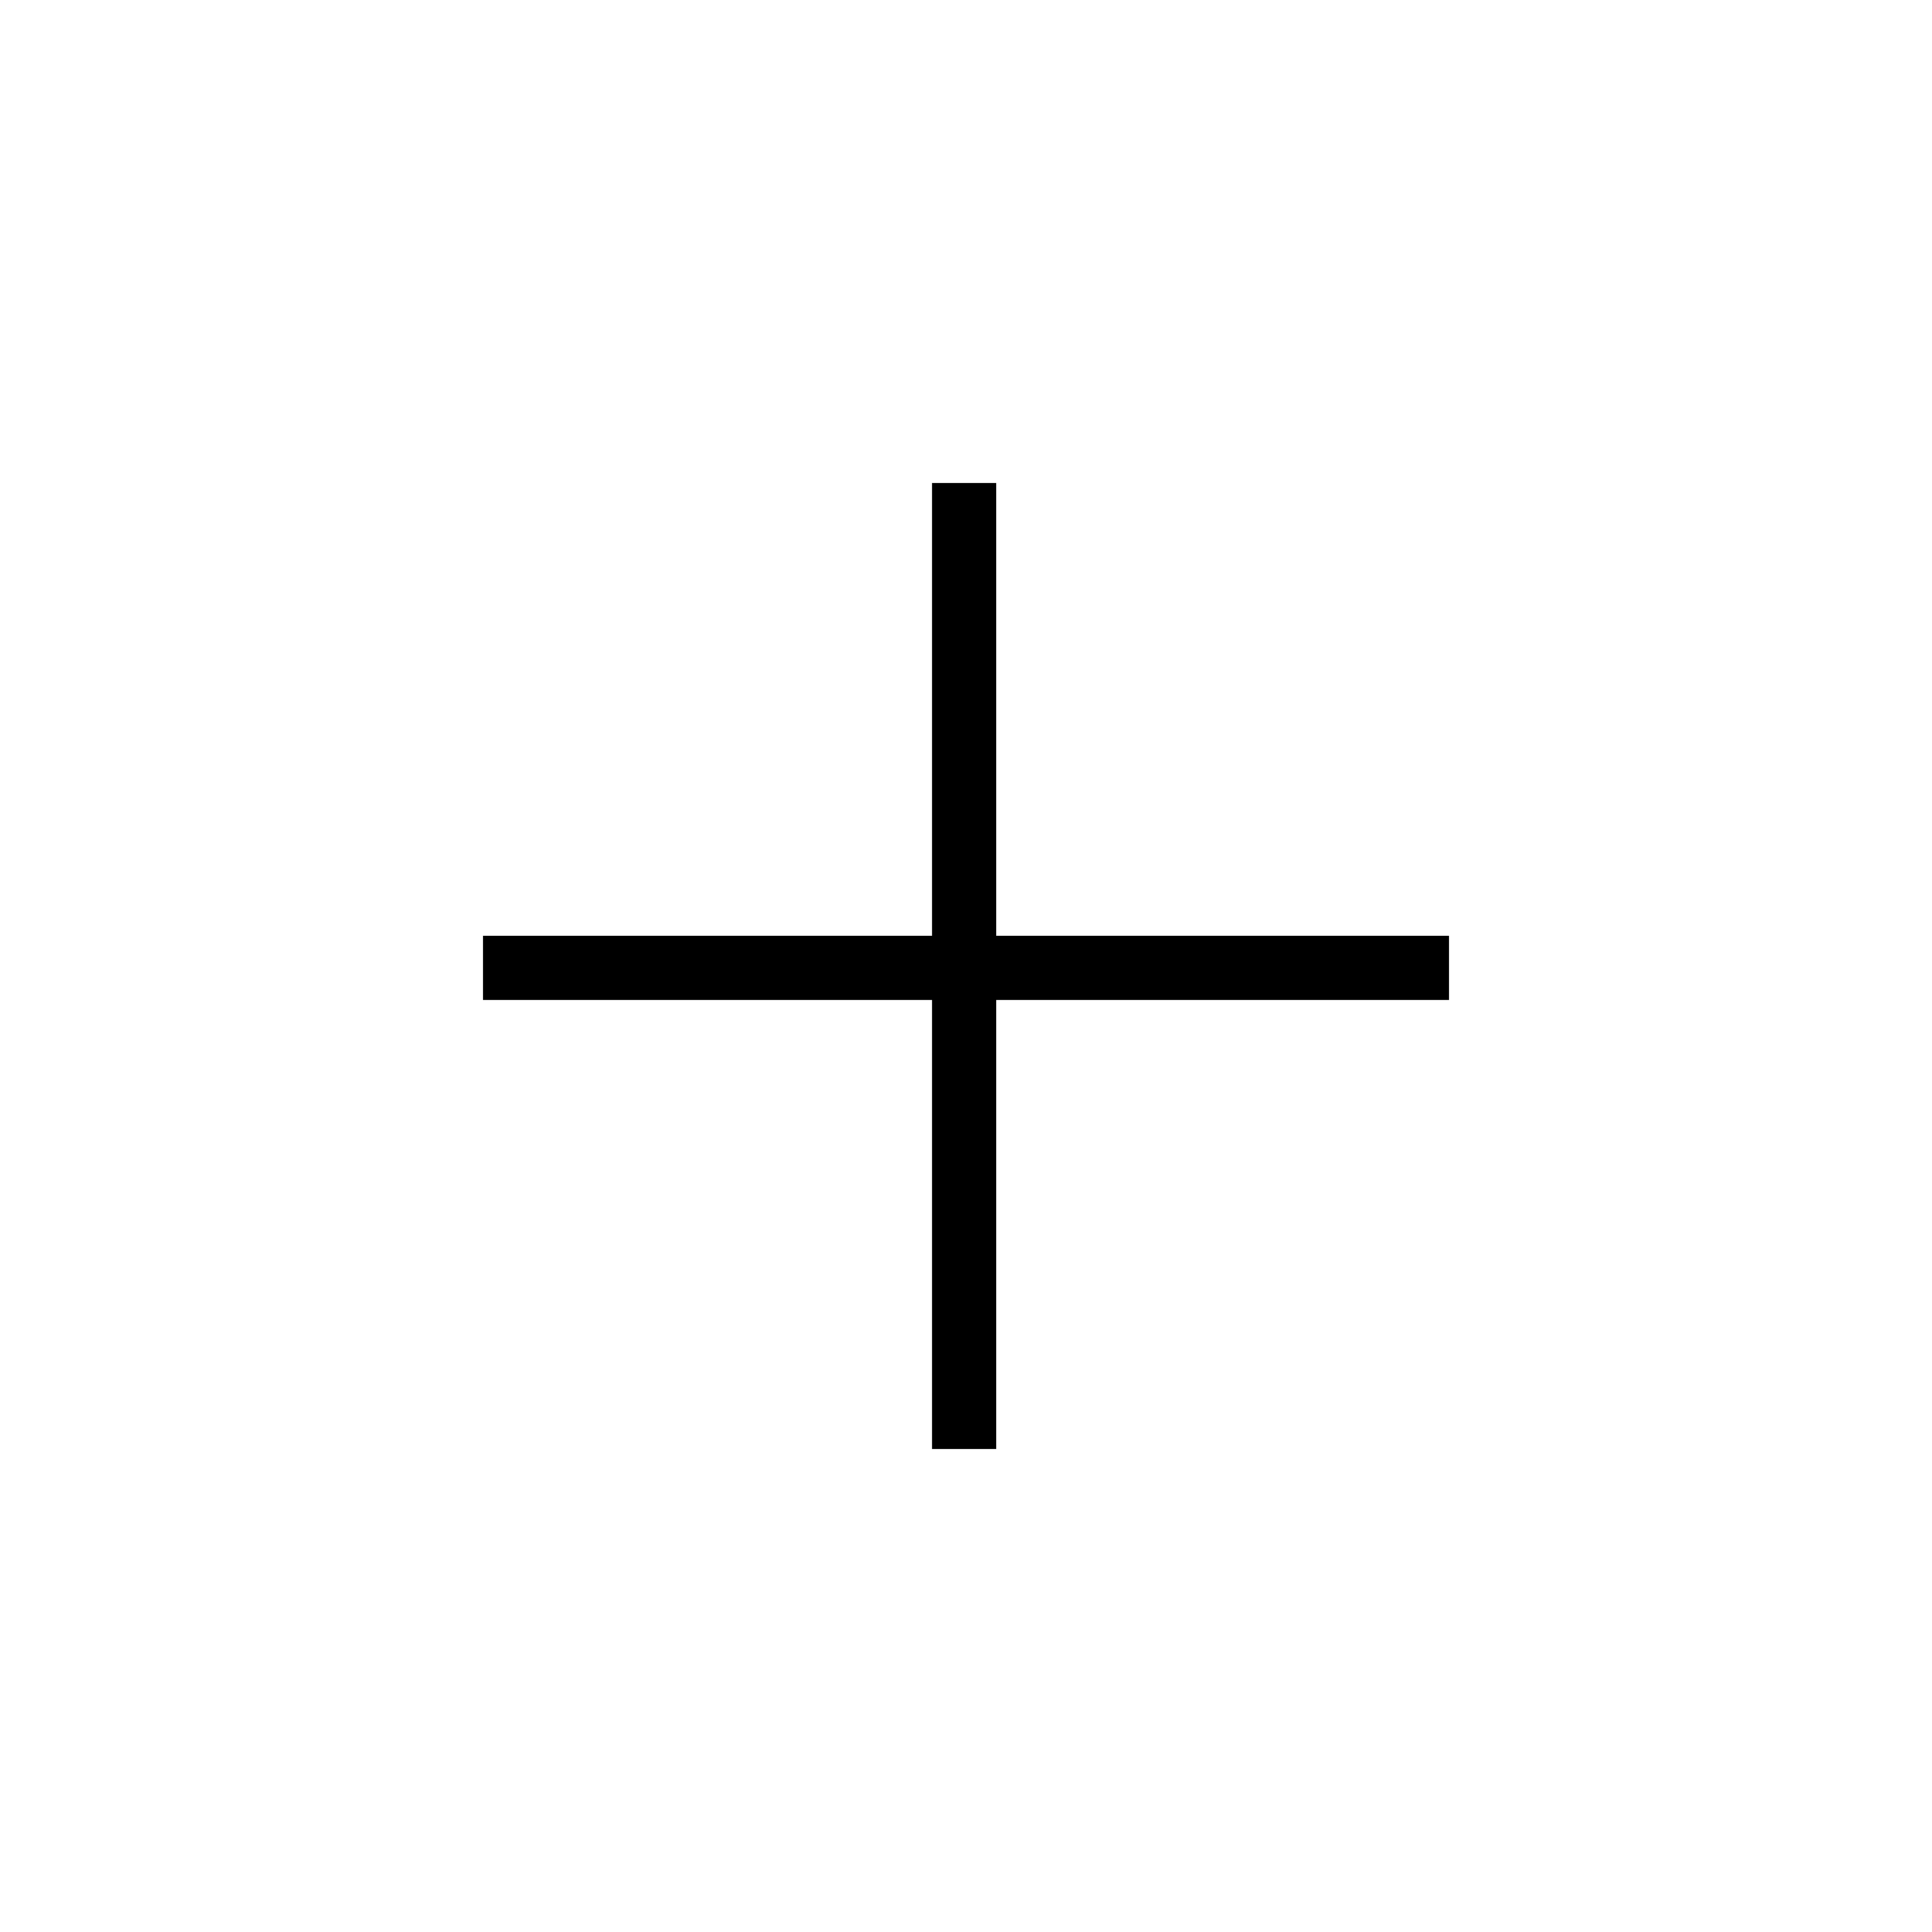
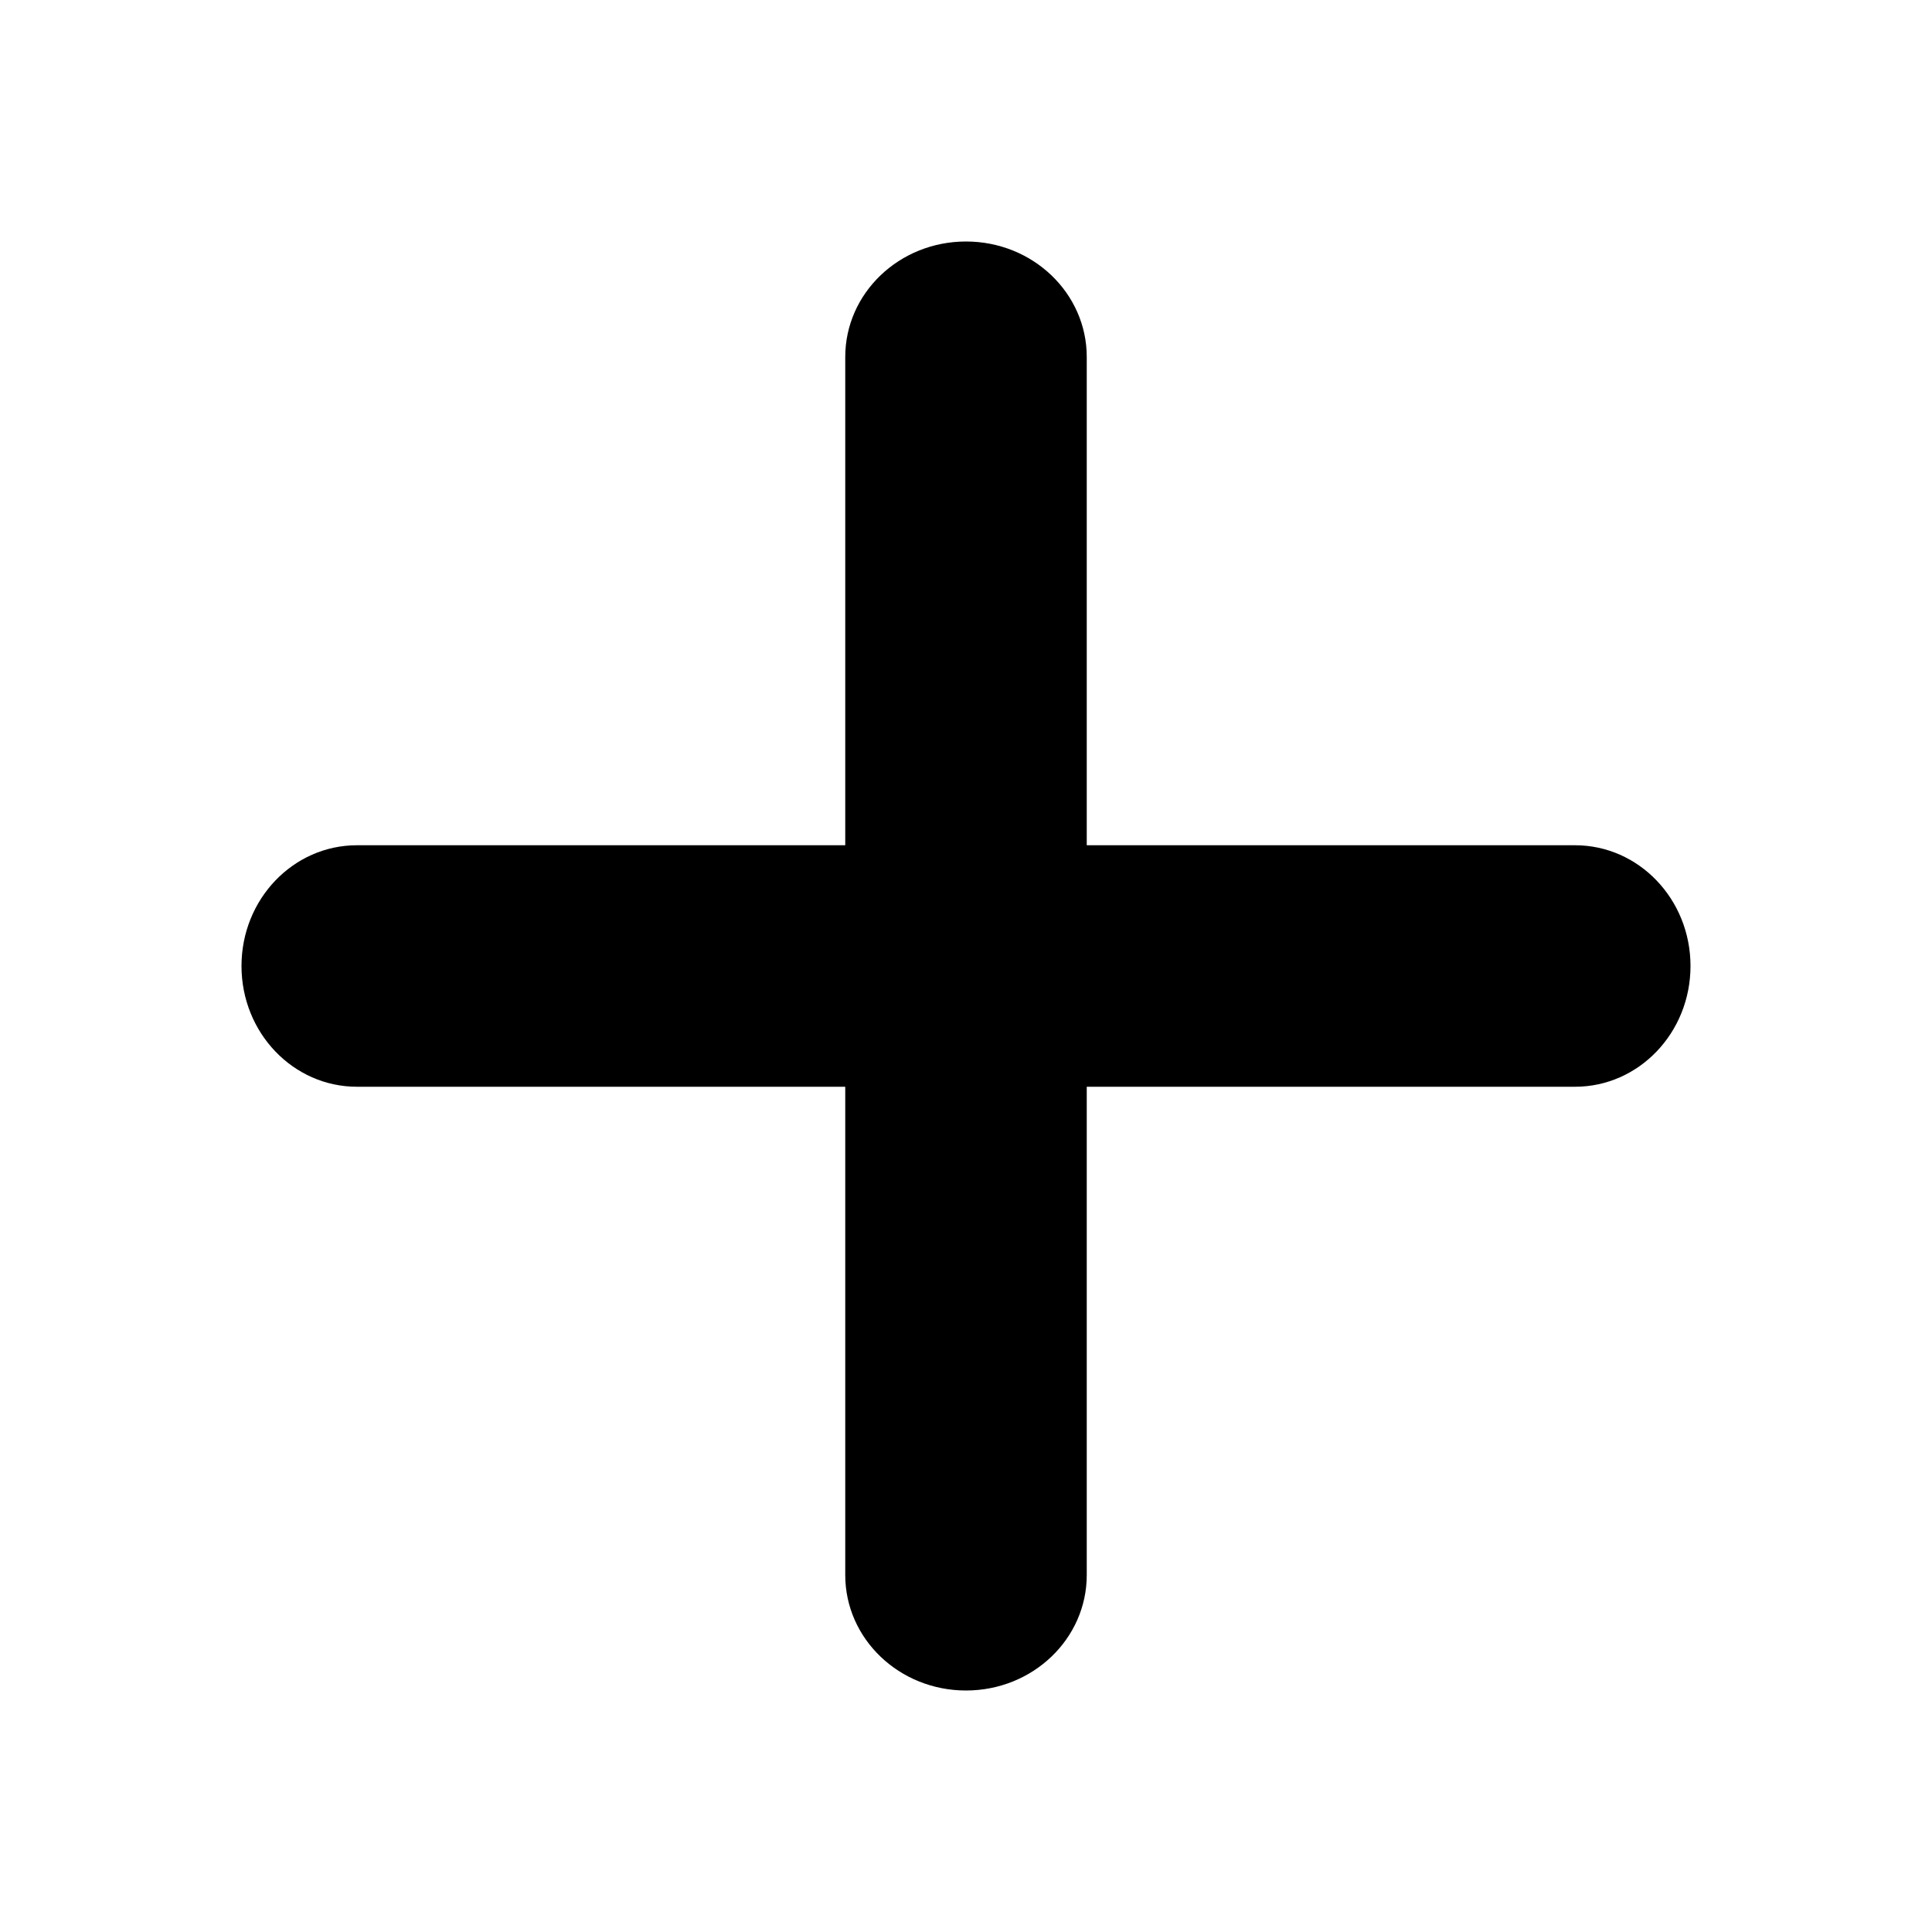
<svg xmlns="http://www.w3.org/2000/svg" height="512px" id="Layer_1" style="enable-background:new 0 0 512 512;" version="1.1" viewBox="0 0 512 512" width="512px" xml:space="preserve">
-   <g>
-     <path d="M384,265H264v119h-17V265H128v-17h119V128h17v120h120V265z" />
-   </g>
+   <path d="M417.4,224H288V94.6c0-16.9-14.3-30.6-32-30.6c-17.7,0-32,13.7-32,30.6V224H94.6C77.7,224,64,238.3,64,256  c0,17.7,13.7,32,30.6,32H224v129.4c0,16.9,14.3,30.6,32,30.6c17.7,0,32-13.7,32-30.6V288h129.4c16.9,0,30.6-14.3,30.6-32  C448,238.3,434.3,224,417.4,224z" />
</svg>
